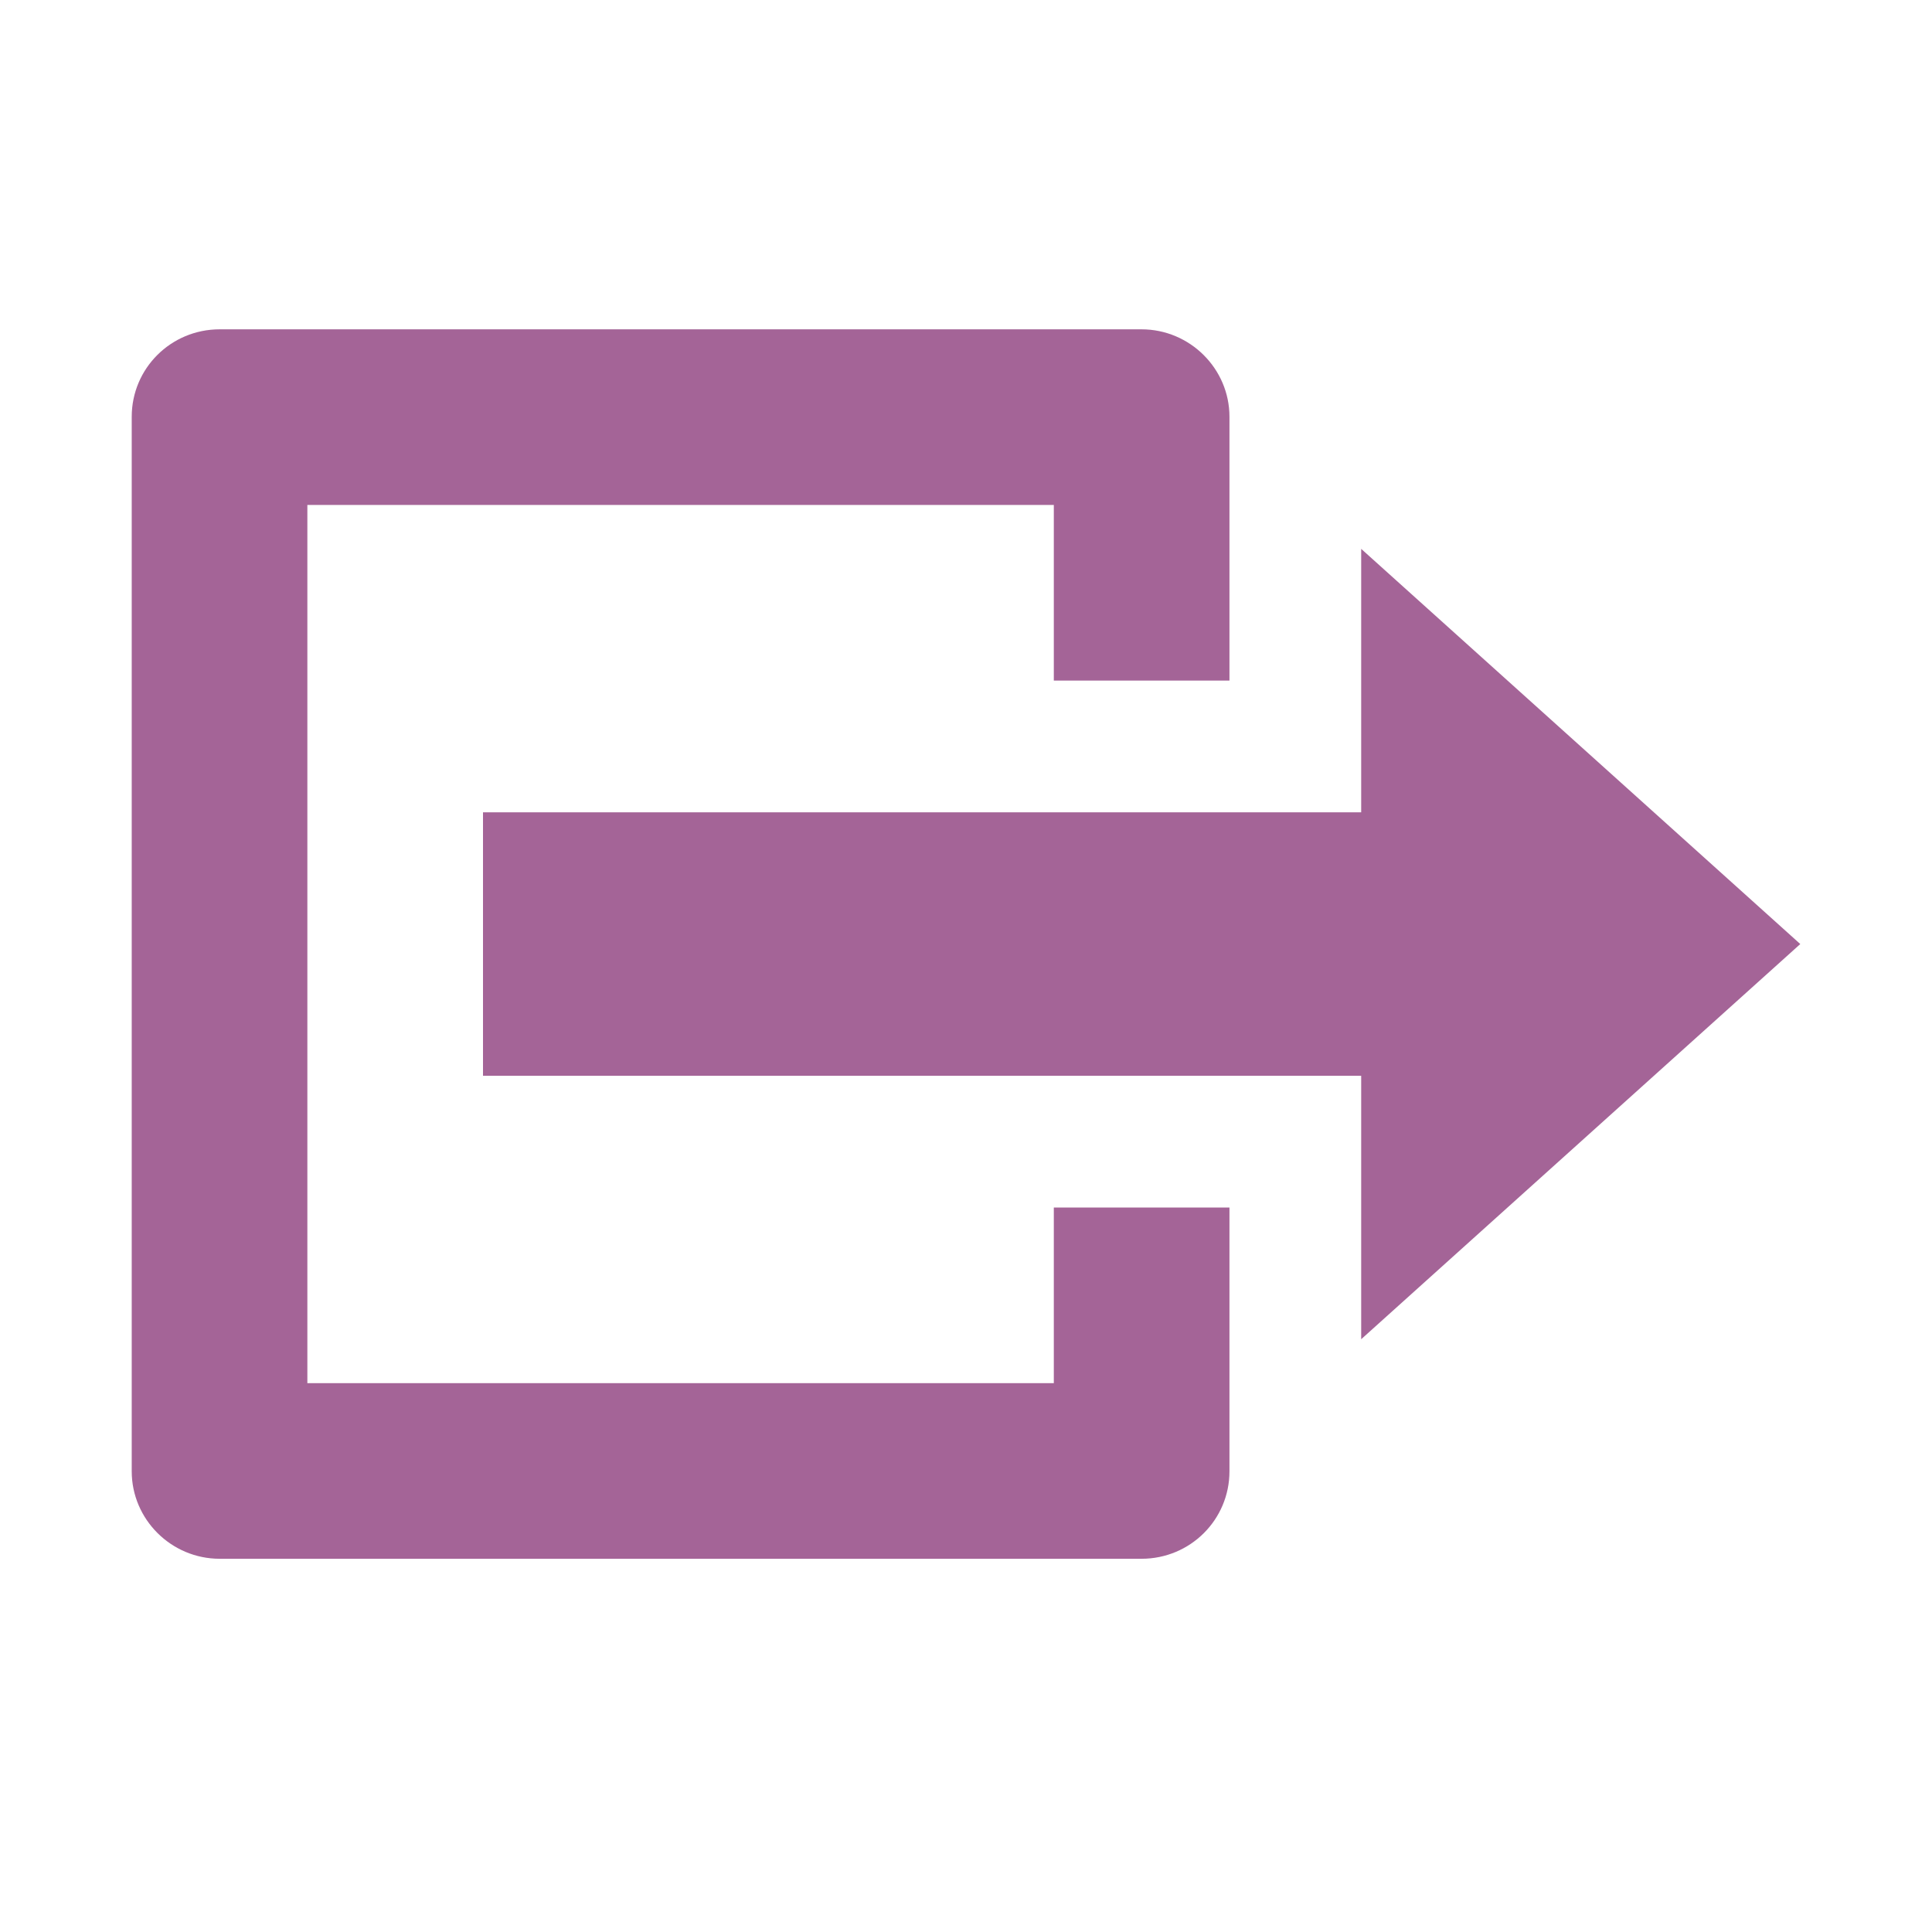
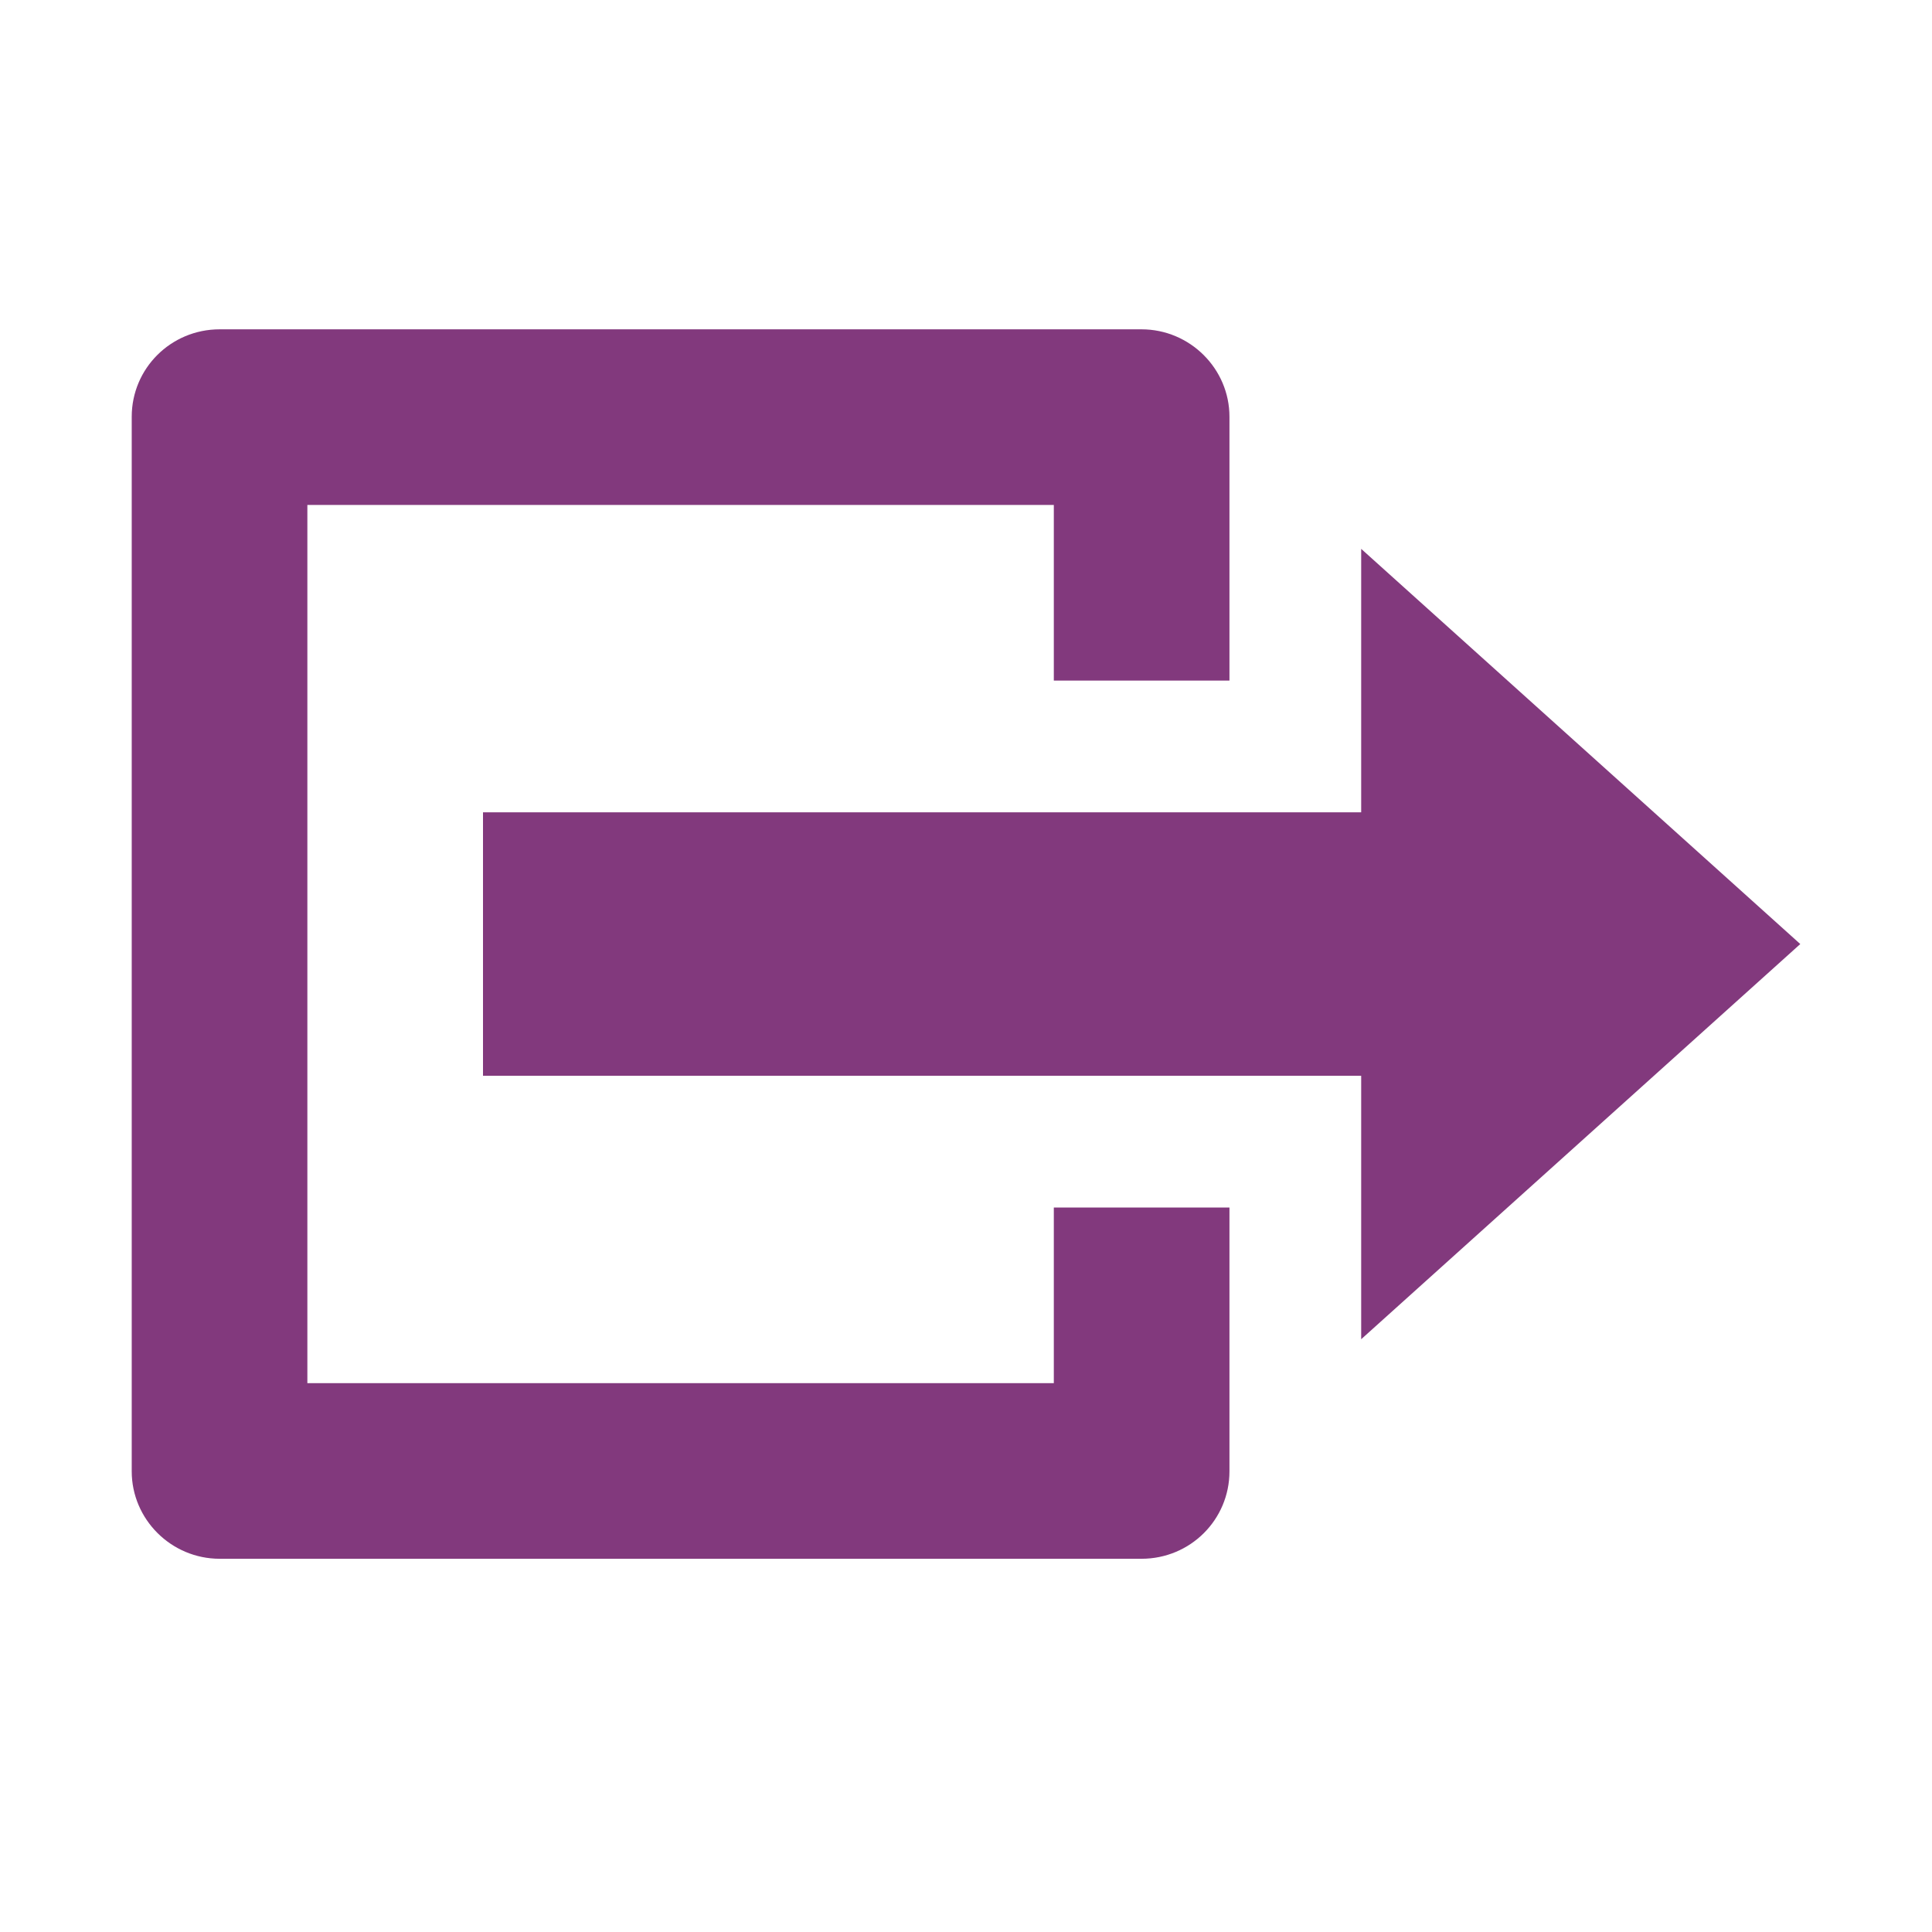
- <svg xmlns="http://www.w3.org/2000/svg" height="14" width="14" fill="#a46497" viewBox="0 0 44 37" fill-rule="evenodd">
+ <svg xmlns="http://www.w3.org/2000/svg" height="14" width="14" fill="#82397D" viewBox="0 0 44 37" fill-rule="evenodd">
  <path d="M28 12V5.991C28 4.9 27.103 4 25.996 4H5.004C3.89 4 3 4.892 3 5.991v24.018C3 31.1 3.897 32 5.004 32h20.993C27.11 32 28 31.108 28 30.009V24h-4v4H7V8h17v4h4zm3 3H11v6h20v6l10-9-10-9v6z" />
</svg>
